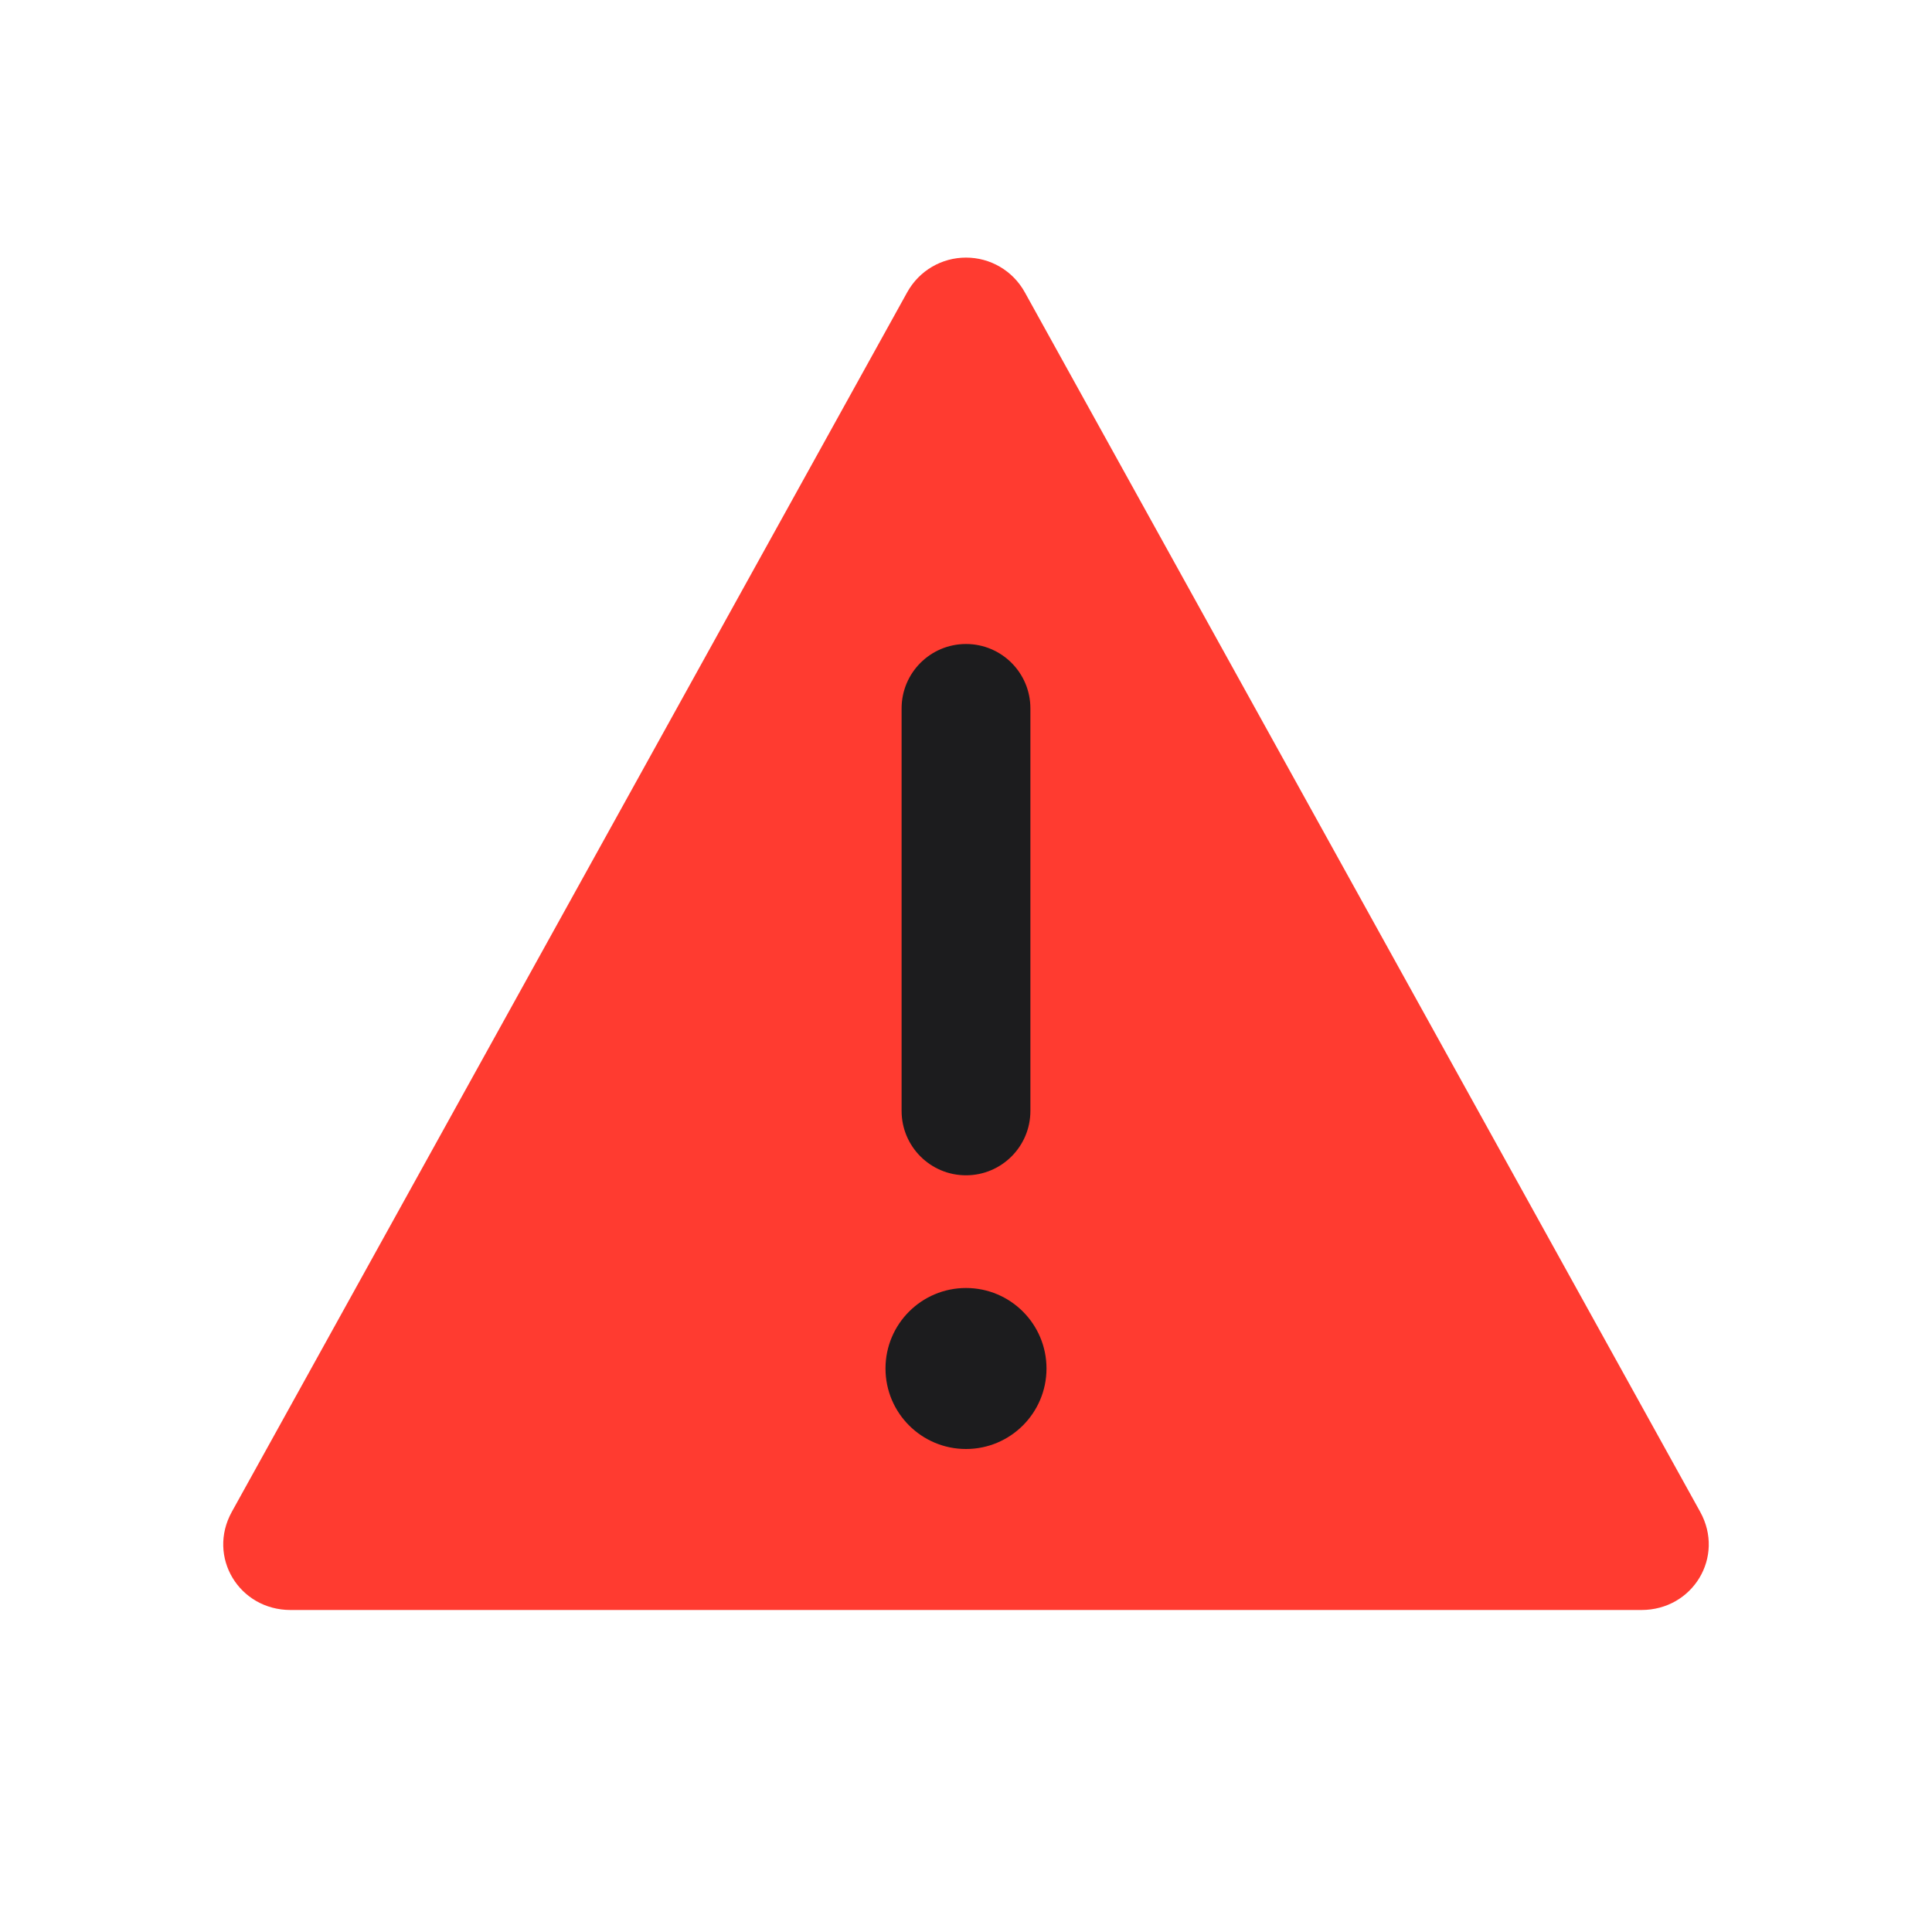
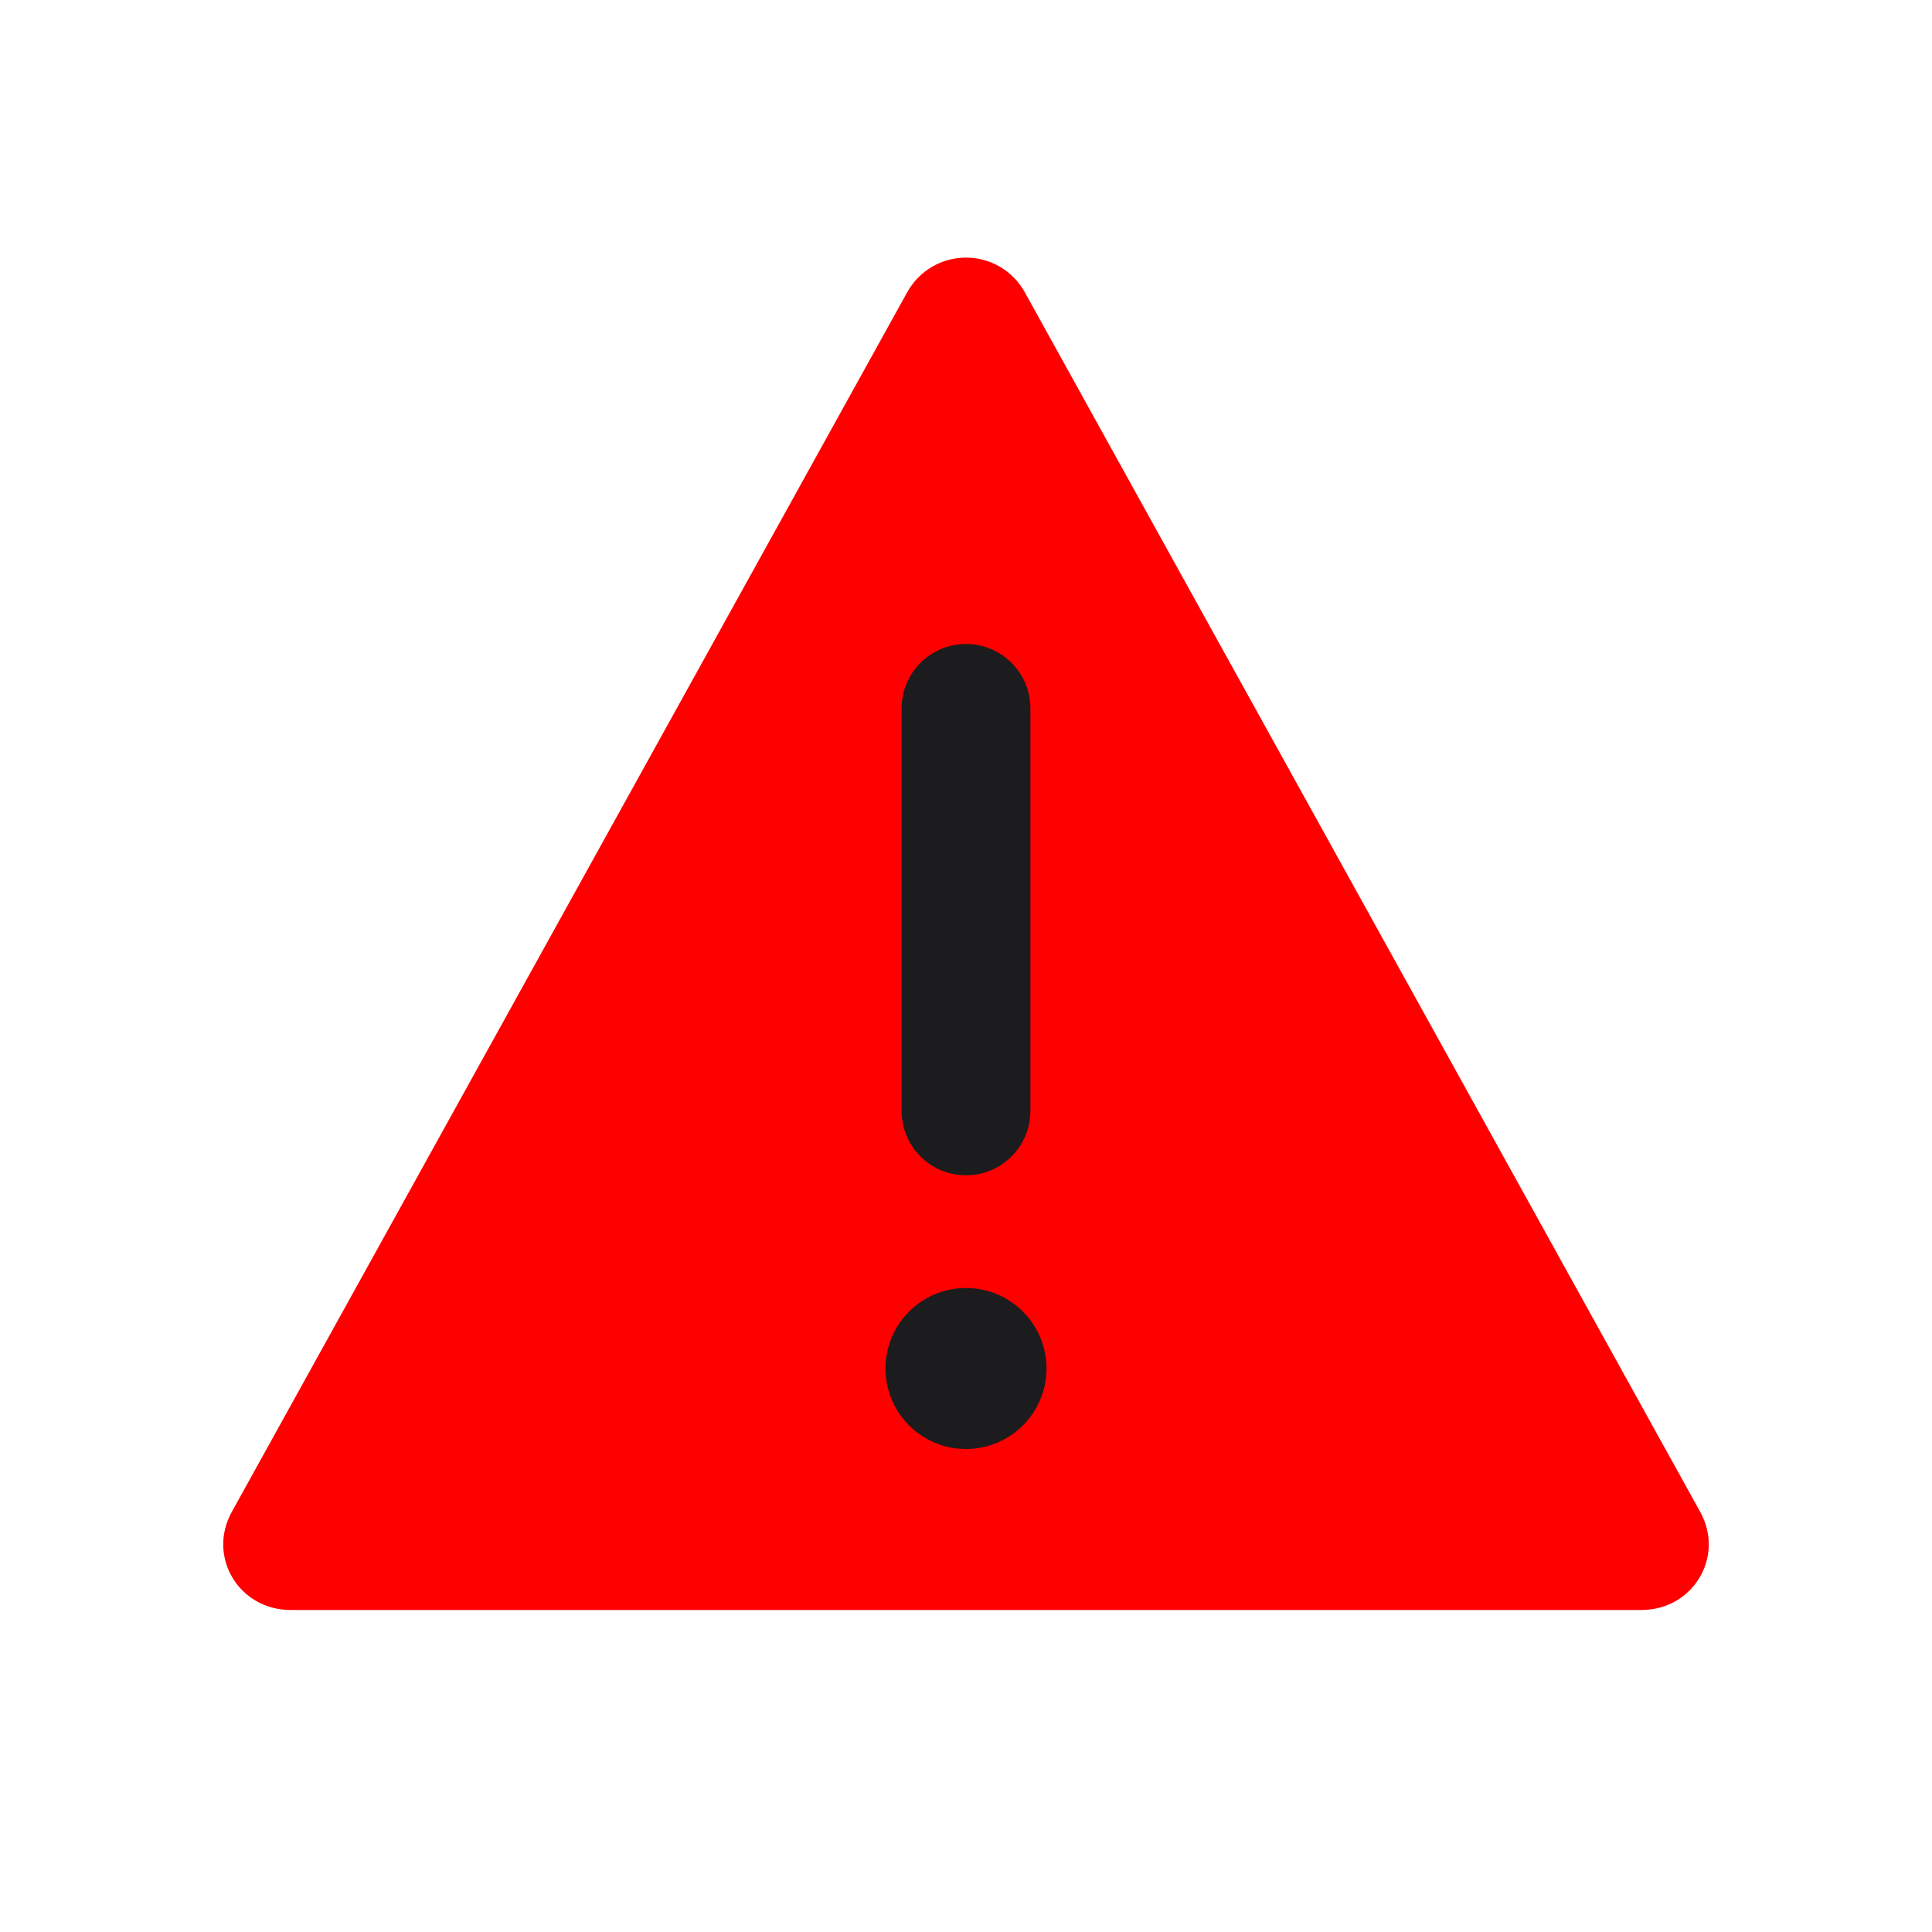
<svg xmlns="http://www.w3.org/2000/svg" width="24" height="24" viewBox="0 0 24 24" fill="none">
-   <path d="M12 3.2C12.3 3.2 12.58 3.36 12.73 3.63L21.12 18.78C21.43 19.34 21.03 20 20.39 20H3.61C2.97 20 2.57 19.34 2.88 18.78L11.27 3.63C11.42 3.36 11.7 3.2 12 3.2Z" fill="#FF3B30" />
+   <path d="M12 3.2C12.3 3.2 12.58 3.36 12.73 3.63L21.12 18.78C21.43 19.34 21.03 20 20.39 20H3.61C2.97 20 2.57 19.34 2.88 18.78L11.27 3.63C11.42 3.36 11.7 3.2 12 3.2Z" fill="#ff0000" />
  <rect x="11.2" y="8" width="1.6" height="6.6" rx="0.8" fill="#1C1C1E" />
  <circle cx="12" cy="17" r="1" fill="#1C1C1E" />
</svg>
